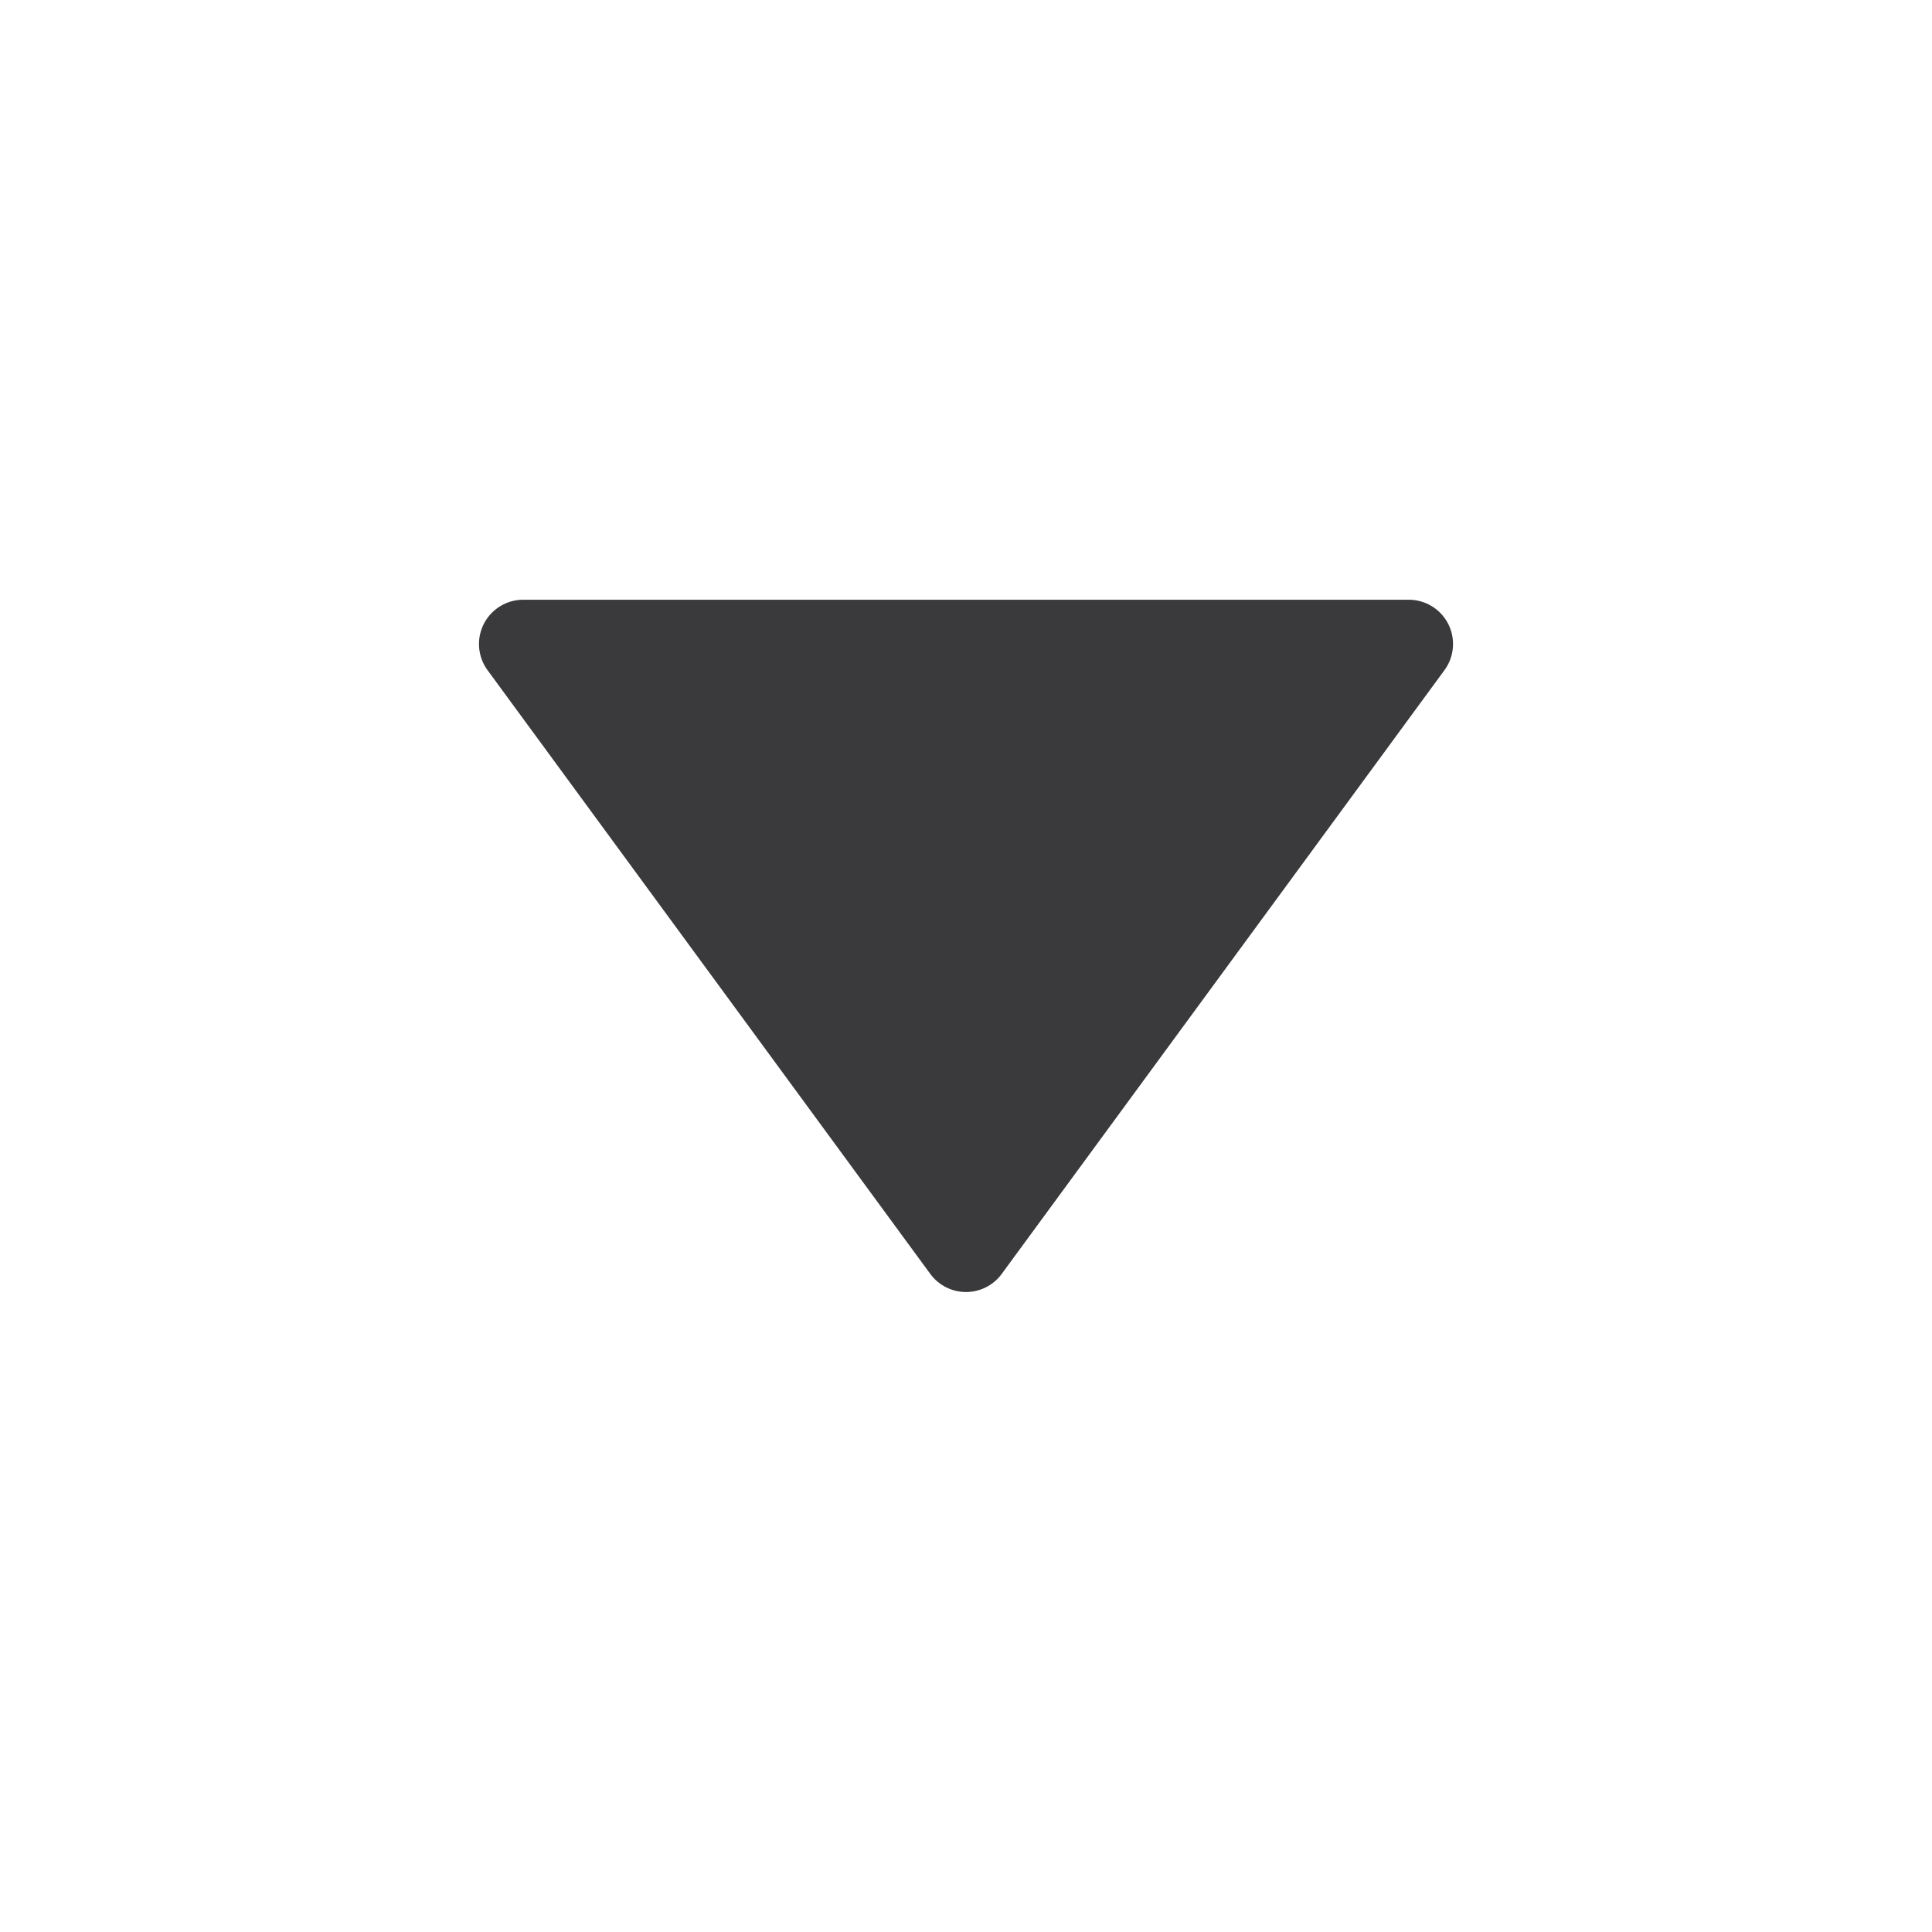
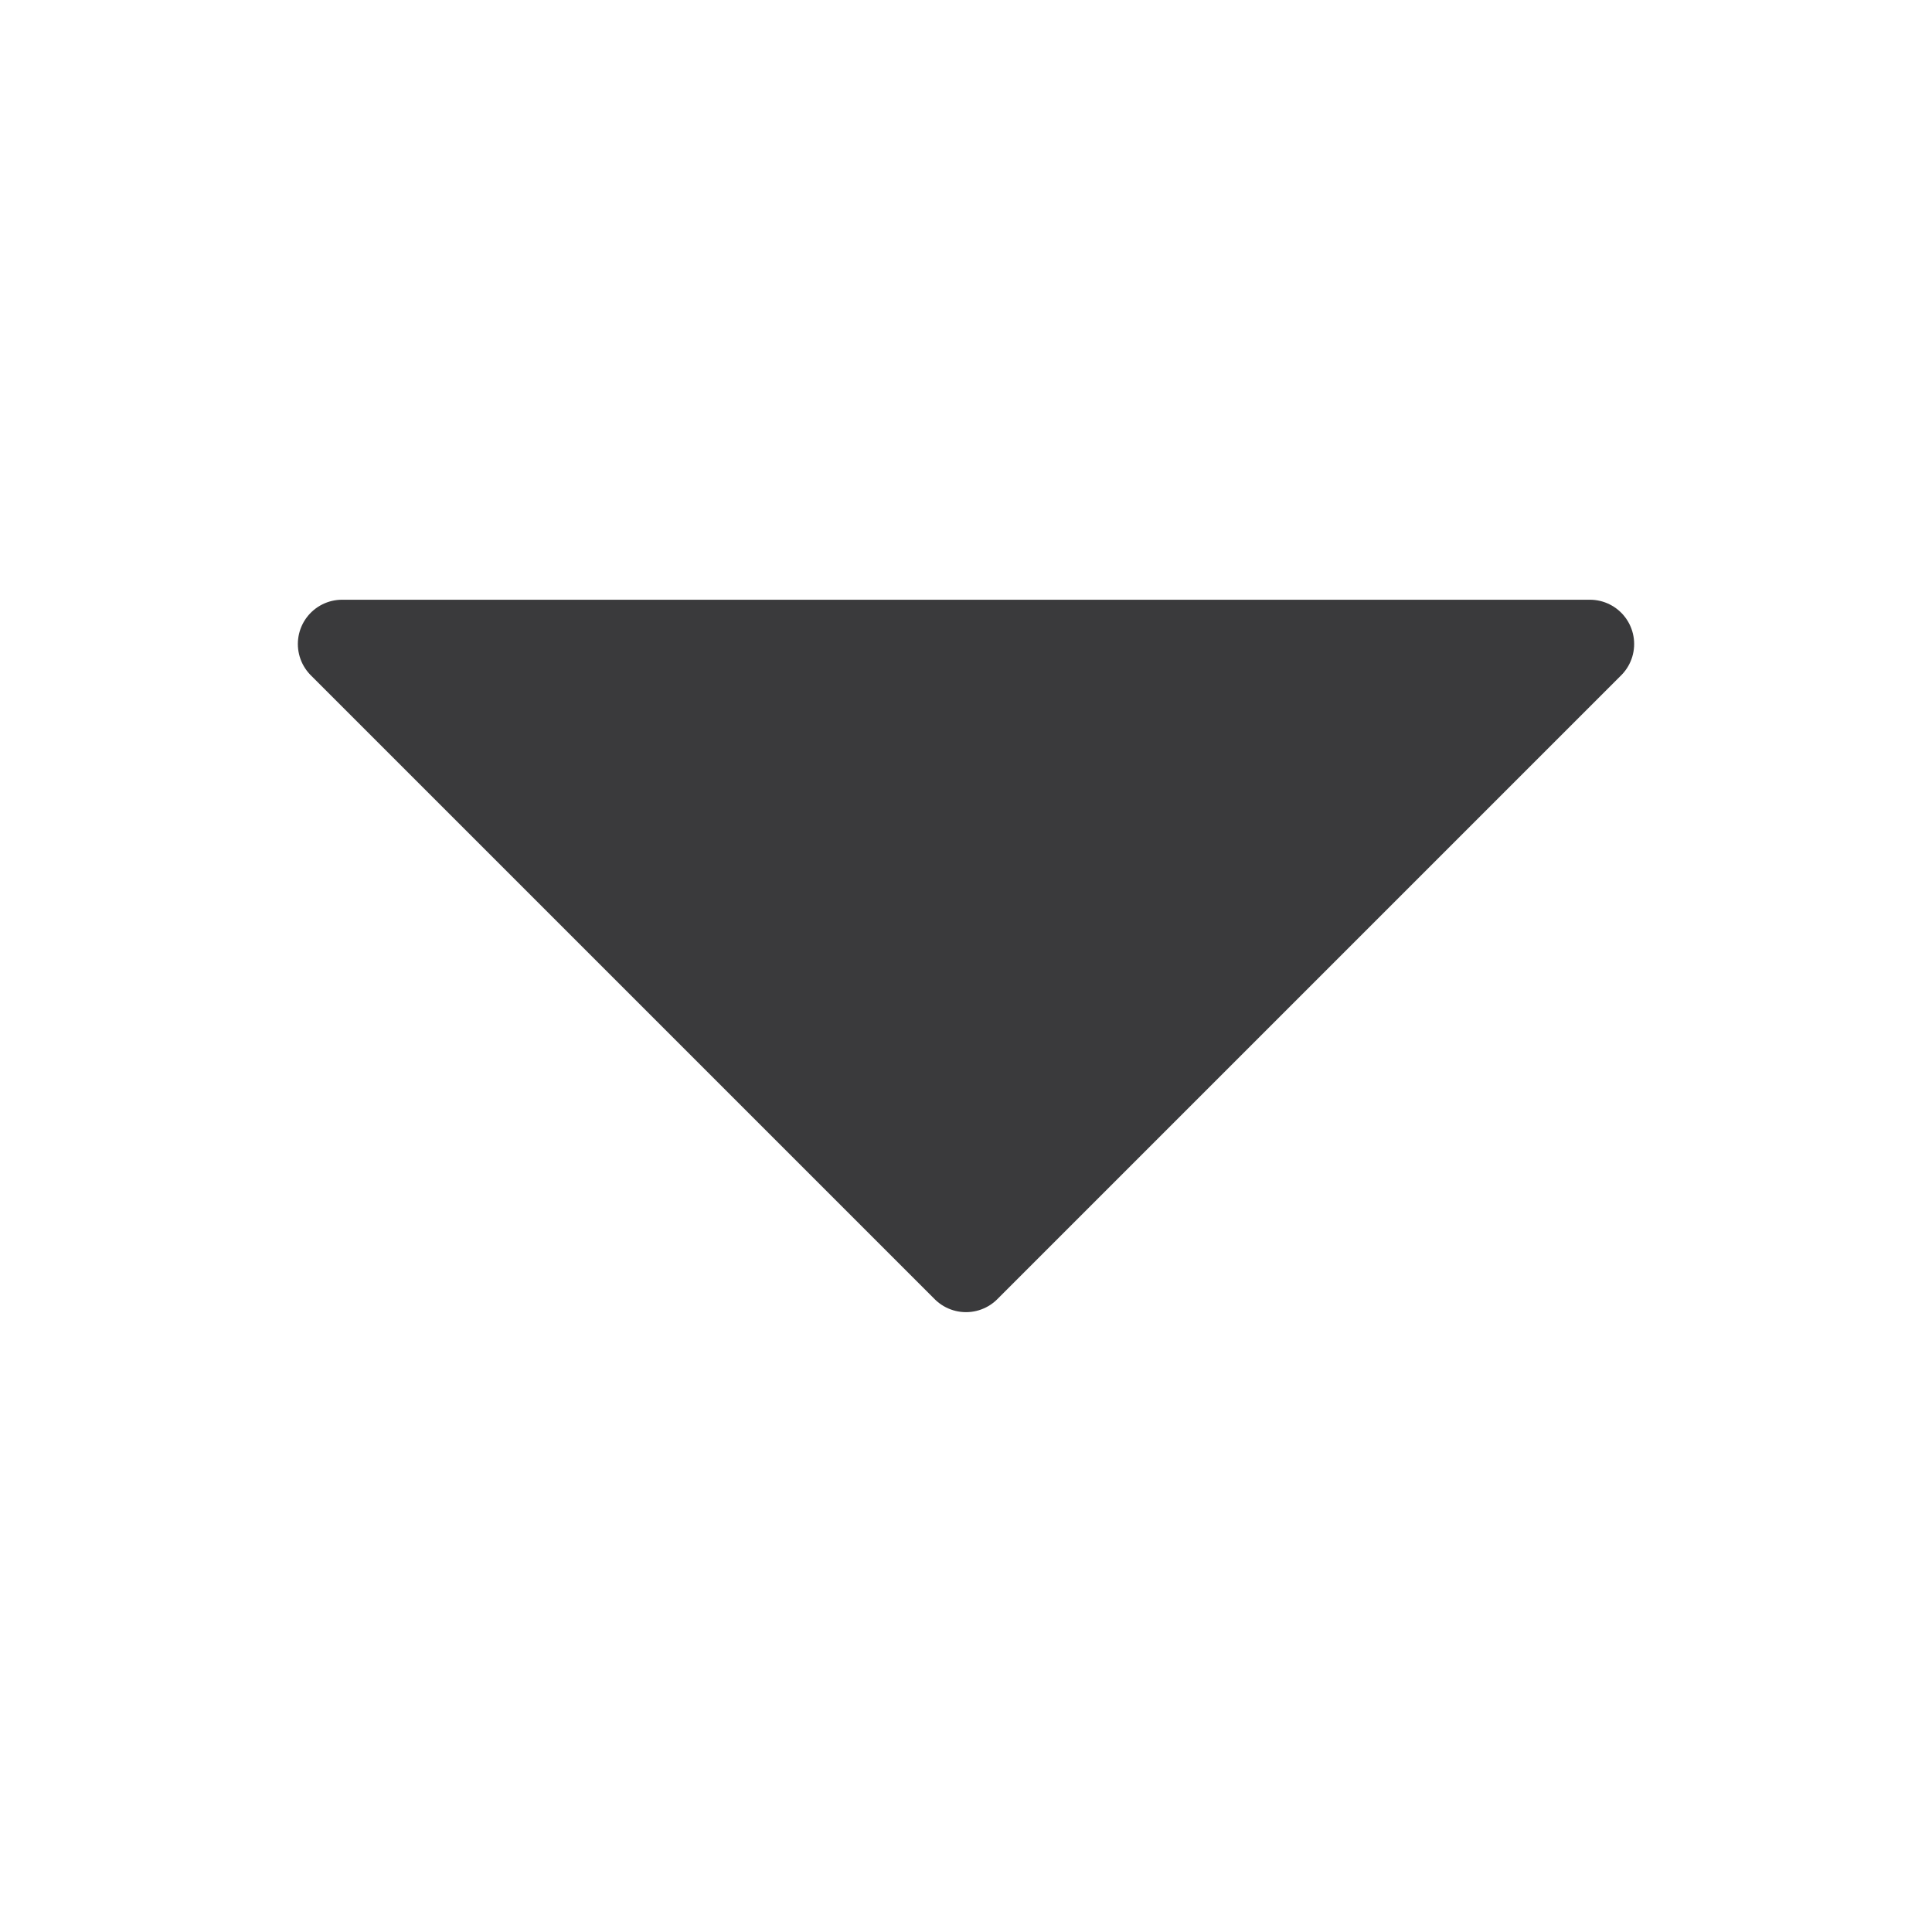
<svg xmlns="http://www.w3.org/2000/svg" width="24" height="24" viewBox="0 0 24 24">
  <g stroke-linecap="round" stroke-linejoin="round">
    <g transform="rotate(180 12 12)">
-       <path fill="#3A3A3C" stroke="#3A3A3C" stroke-width="1.1" d="M12 8.5 17.5 16h-11z" />
+       <path fill="#3A3A3C" stroke="#3A3A3C" stroke-width="1.1" d="M12 8.25 19.75 16H4.25z" />
    </g>
  </g>
</svg>
